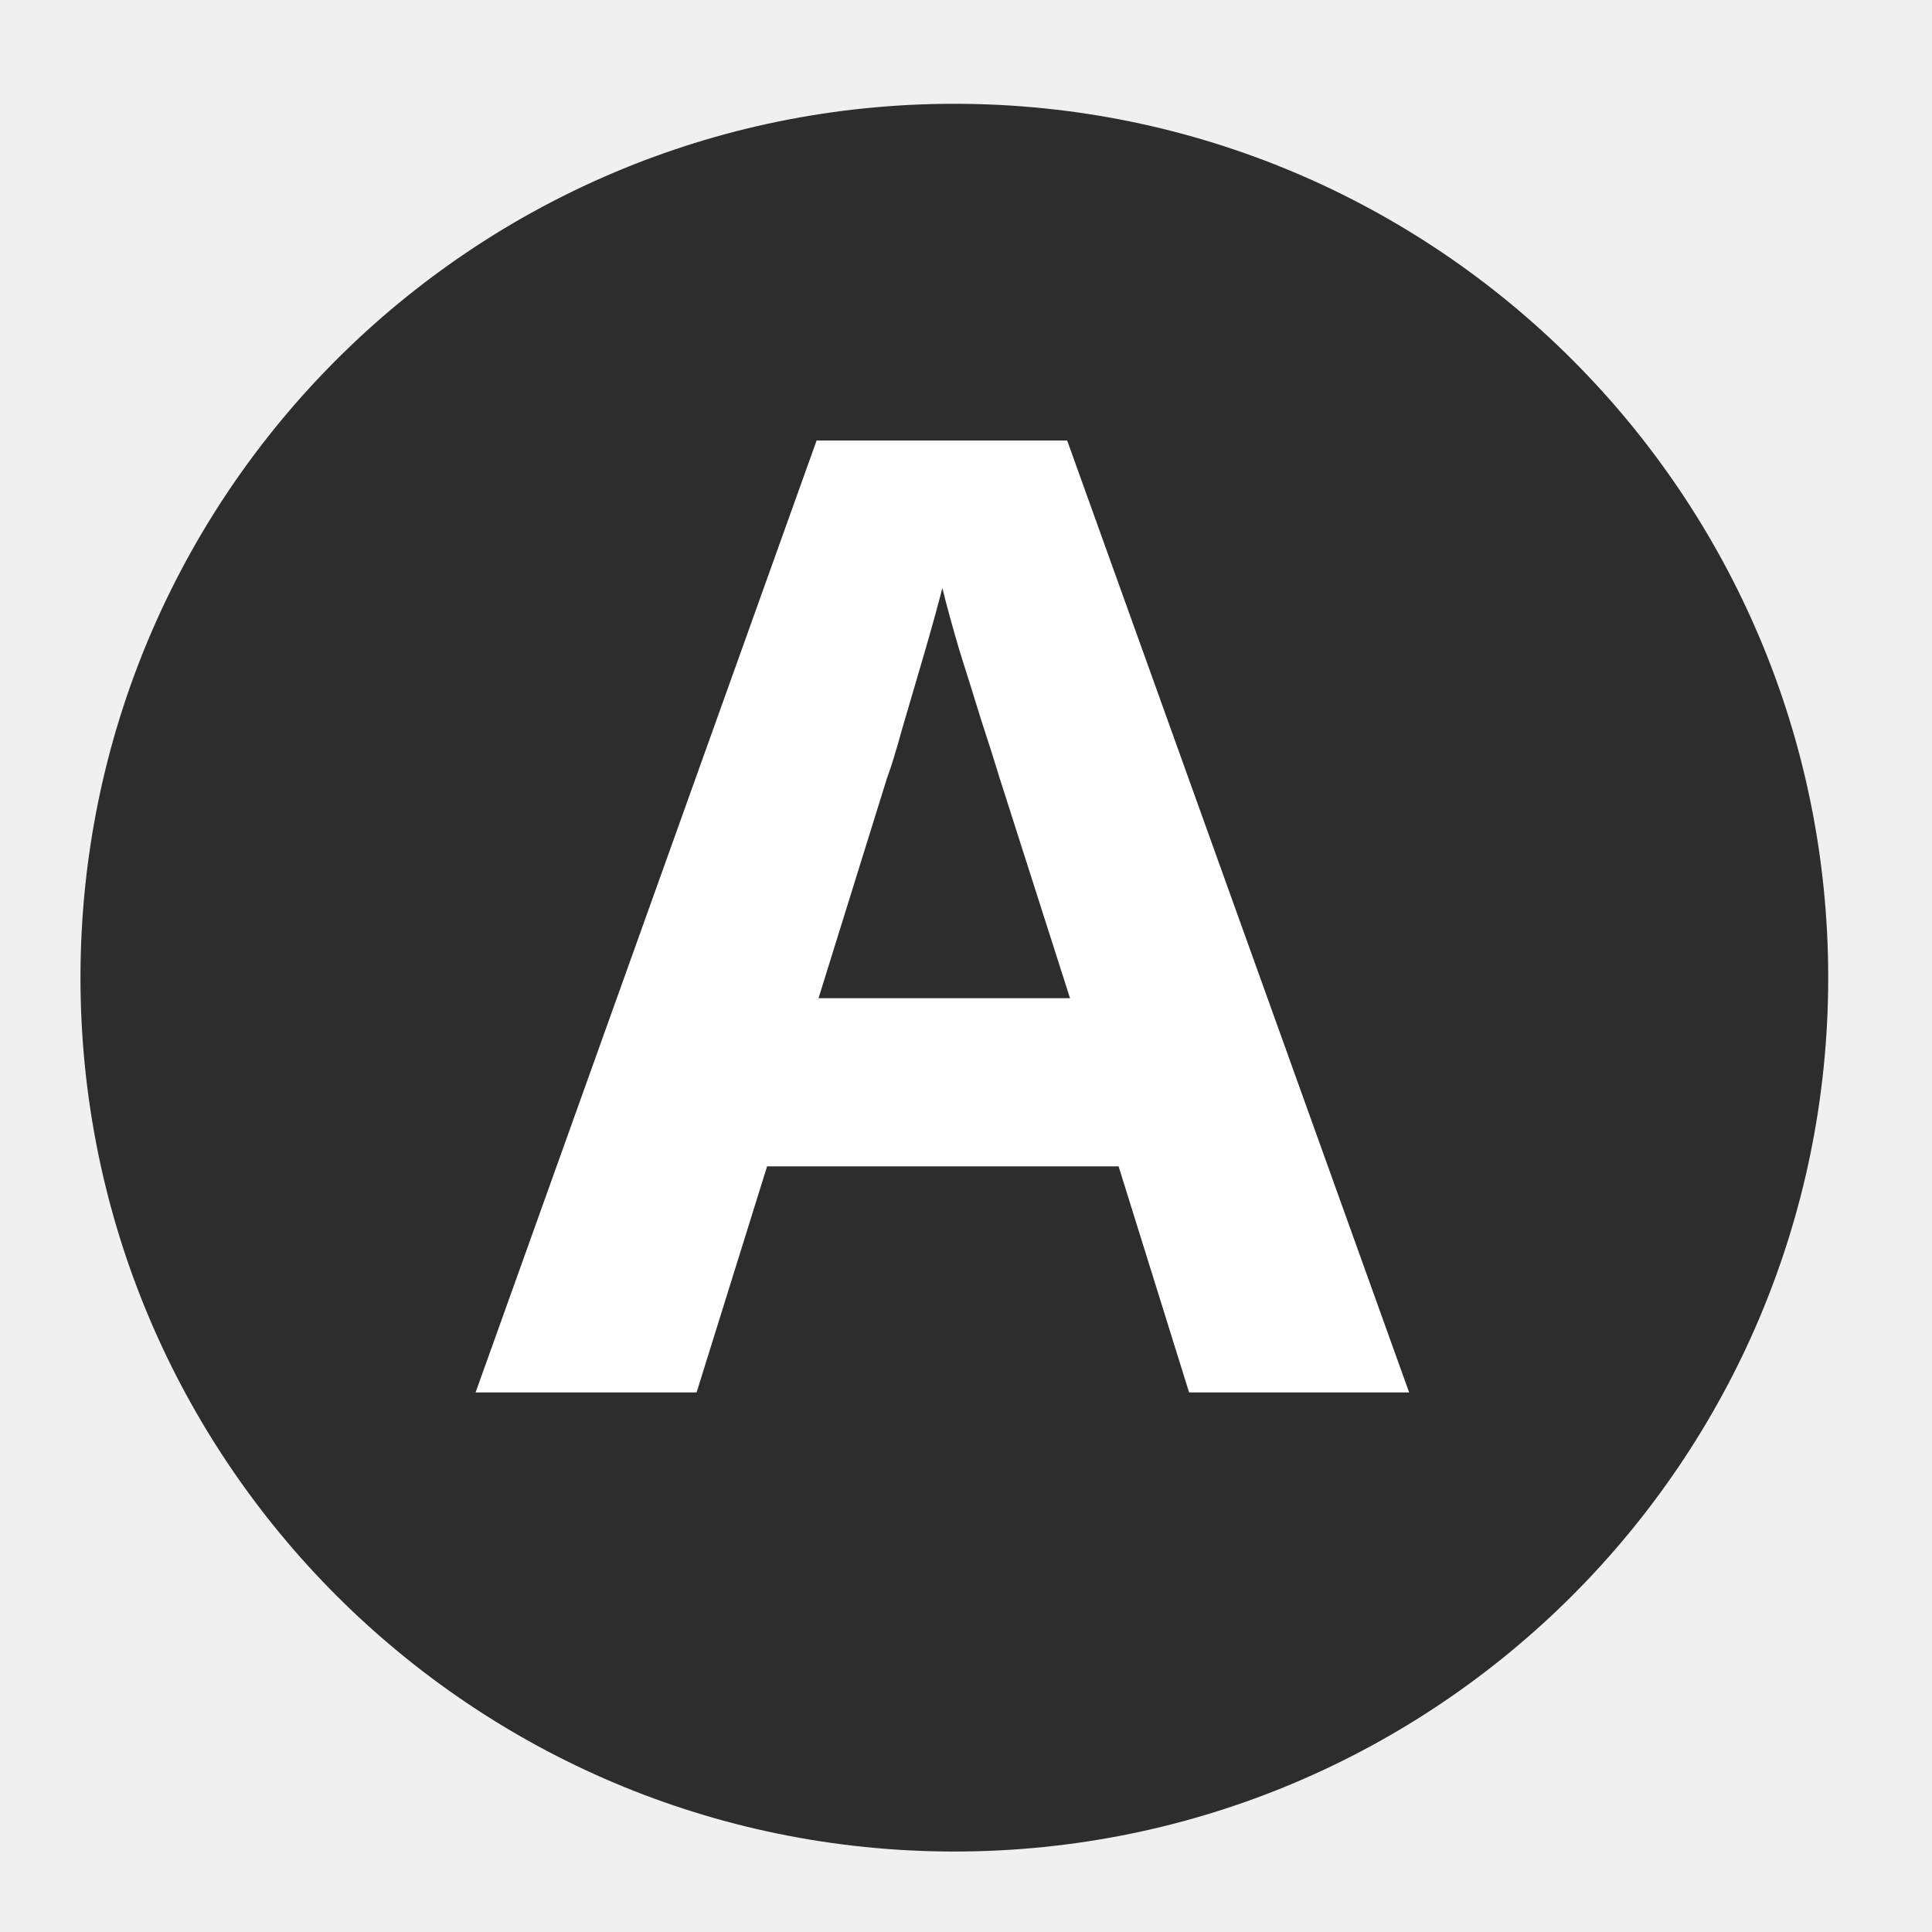
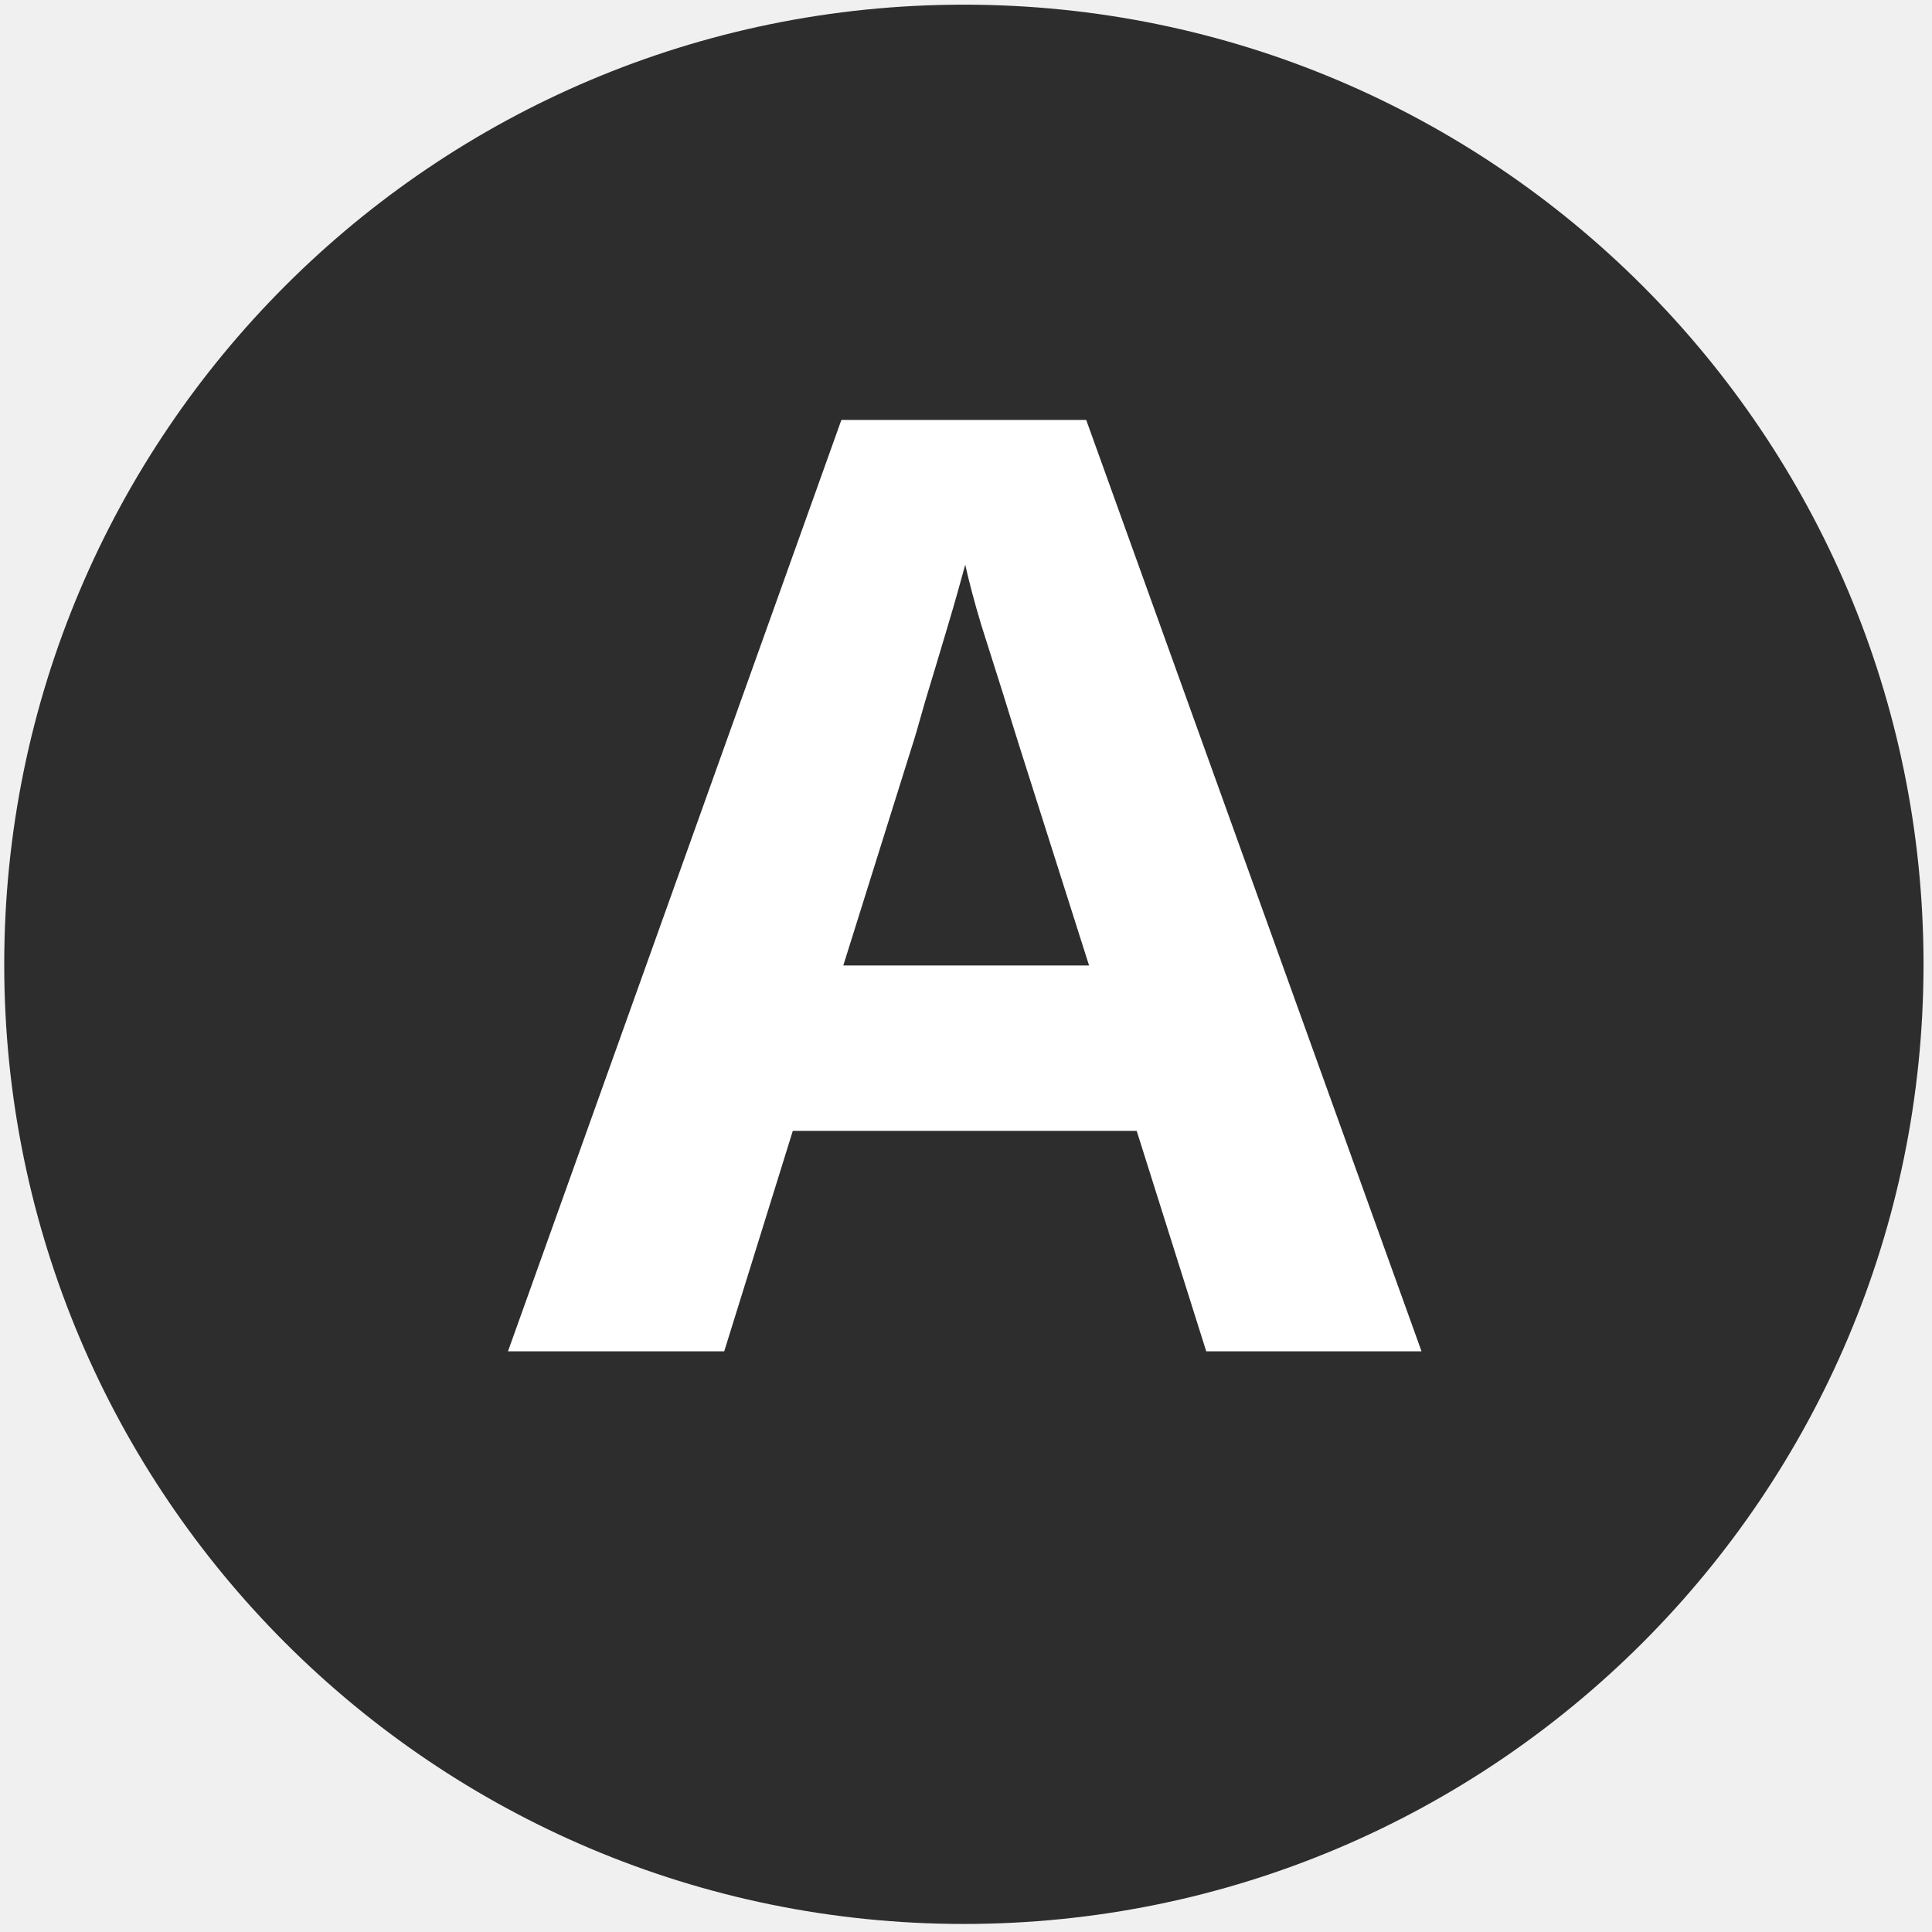
<svg xmlns="http://www.w3.org/2000/svg" width="32px" height="32px" id="svg3004" version="1.1">
  <defs id="defs3006" />
  <g id="layer1">
-     <path style="fill:#2d2d2d;stroke:#2d2d2d;stroke-width:1.8;stroke-linecap:round;stroke-linejoin:round;stroke-miterlimit:4;stroke-opacity:1;stroke-dasharray:none;fill-opacity:1" id="path4396" d="m 33.221,17.354 a 13.574,13.574 0 1 1 -27.148,0 13.574,13.574 0 1 1 27.148,0 z" transform="translate(-3.840039,-1.160942)" />
-     <text xml:space="preserve" style="font-size:74.009px;font-style:normal;font-weight:normal;line-height:125%;letter-spacing:0px;word-spacing:0px;fill:#ffffff;fill-opacity:1;stroke:none;font-family:Sans" x="7.801" y="23.291" id="text3754" transform="scale(1.009801,0.9902941)">
-       <tspan id="tspan3756" x="7.801" y="23.291" style="font-size:22.203px;font-style:normal;font-variant:normal;font-weight:bold;font-stretch:normal;fill:#ffffff;fill-opacity:1;font-family:Ubuntu;-inkscape-font-specification:Ubuntu Bold">A</tspan>
+     <path style="fill:#2d2d2d;fill-opacity:1;stroke:#2d2d2d;stroke-width:1.8;stroke-linecap:round;stroke-linejoin:round;stroke-miterlimit:4;stroke-opacity:1;stroke-dasharray:none" id="path4396" d="m 33.221,17.354 a 13.574,13.574 0 1 1 -27.148,0 13.574,13.574 0 1 1 27.148,0 z" transform="matrix(1.098162,0,0,1.098162,-5.610733,-3.085486)" />
+     <text xml:space="preserve" style="font-size:72.379px;font-style:normal;font-weight:normal;line-height:125%;letter-spacing:0px;word-spacing:0px;fill:#ffffff;fill-opacity:1;stroke:none;font-family:Sans" x="8.333" y="22.601" id="text3754" transform="scale(1.009801,0.9902941)">
+       <tspan id="tspan3756" x="8.333" y="22.601" style="font-size:21.714px;font-style:normal;font-variant:normal;font-weight:bold;font-stretch:normal;fill:#ffffff;fill-opacity:1;font-family:Ubuntu;-inkscape-font-specification:Ubuntu Bold">A</tspan>
    </text>
  </g>
</svg>
